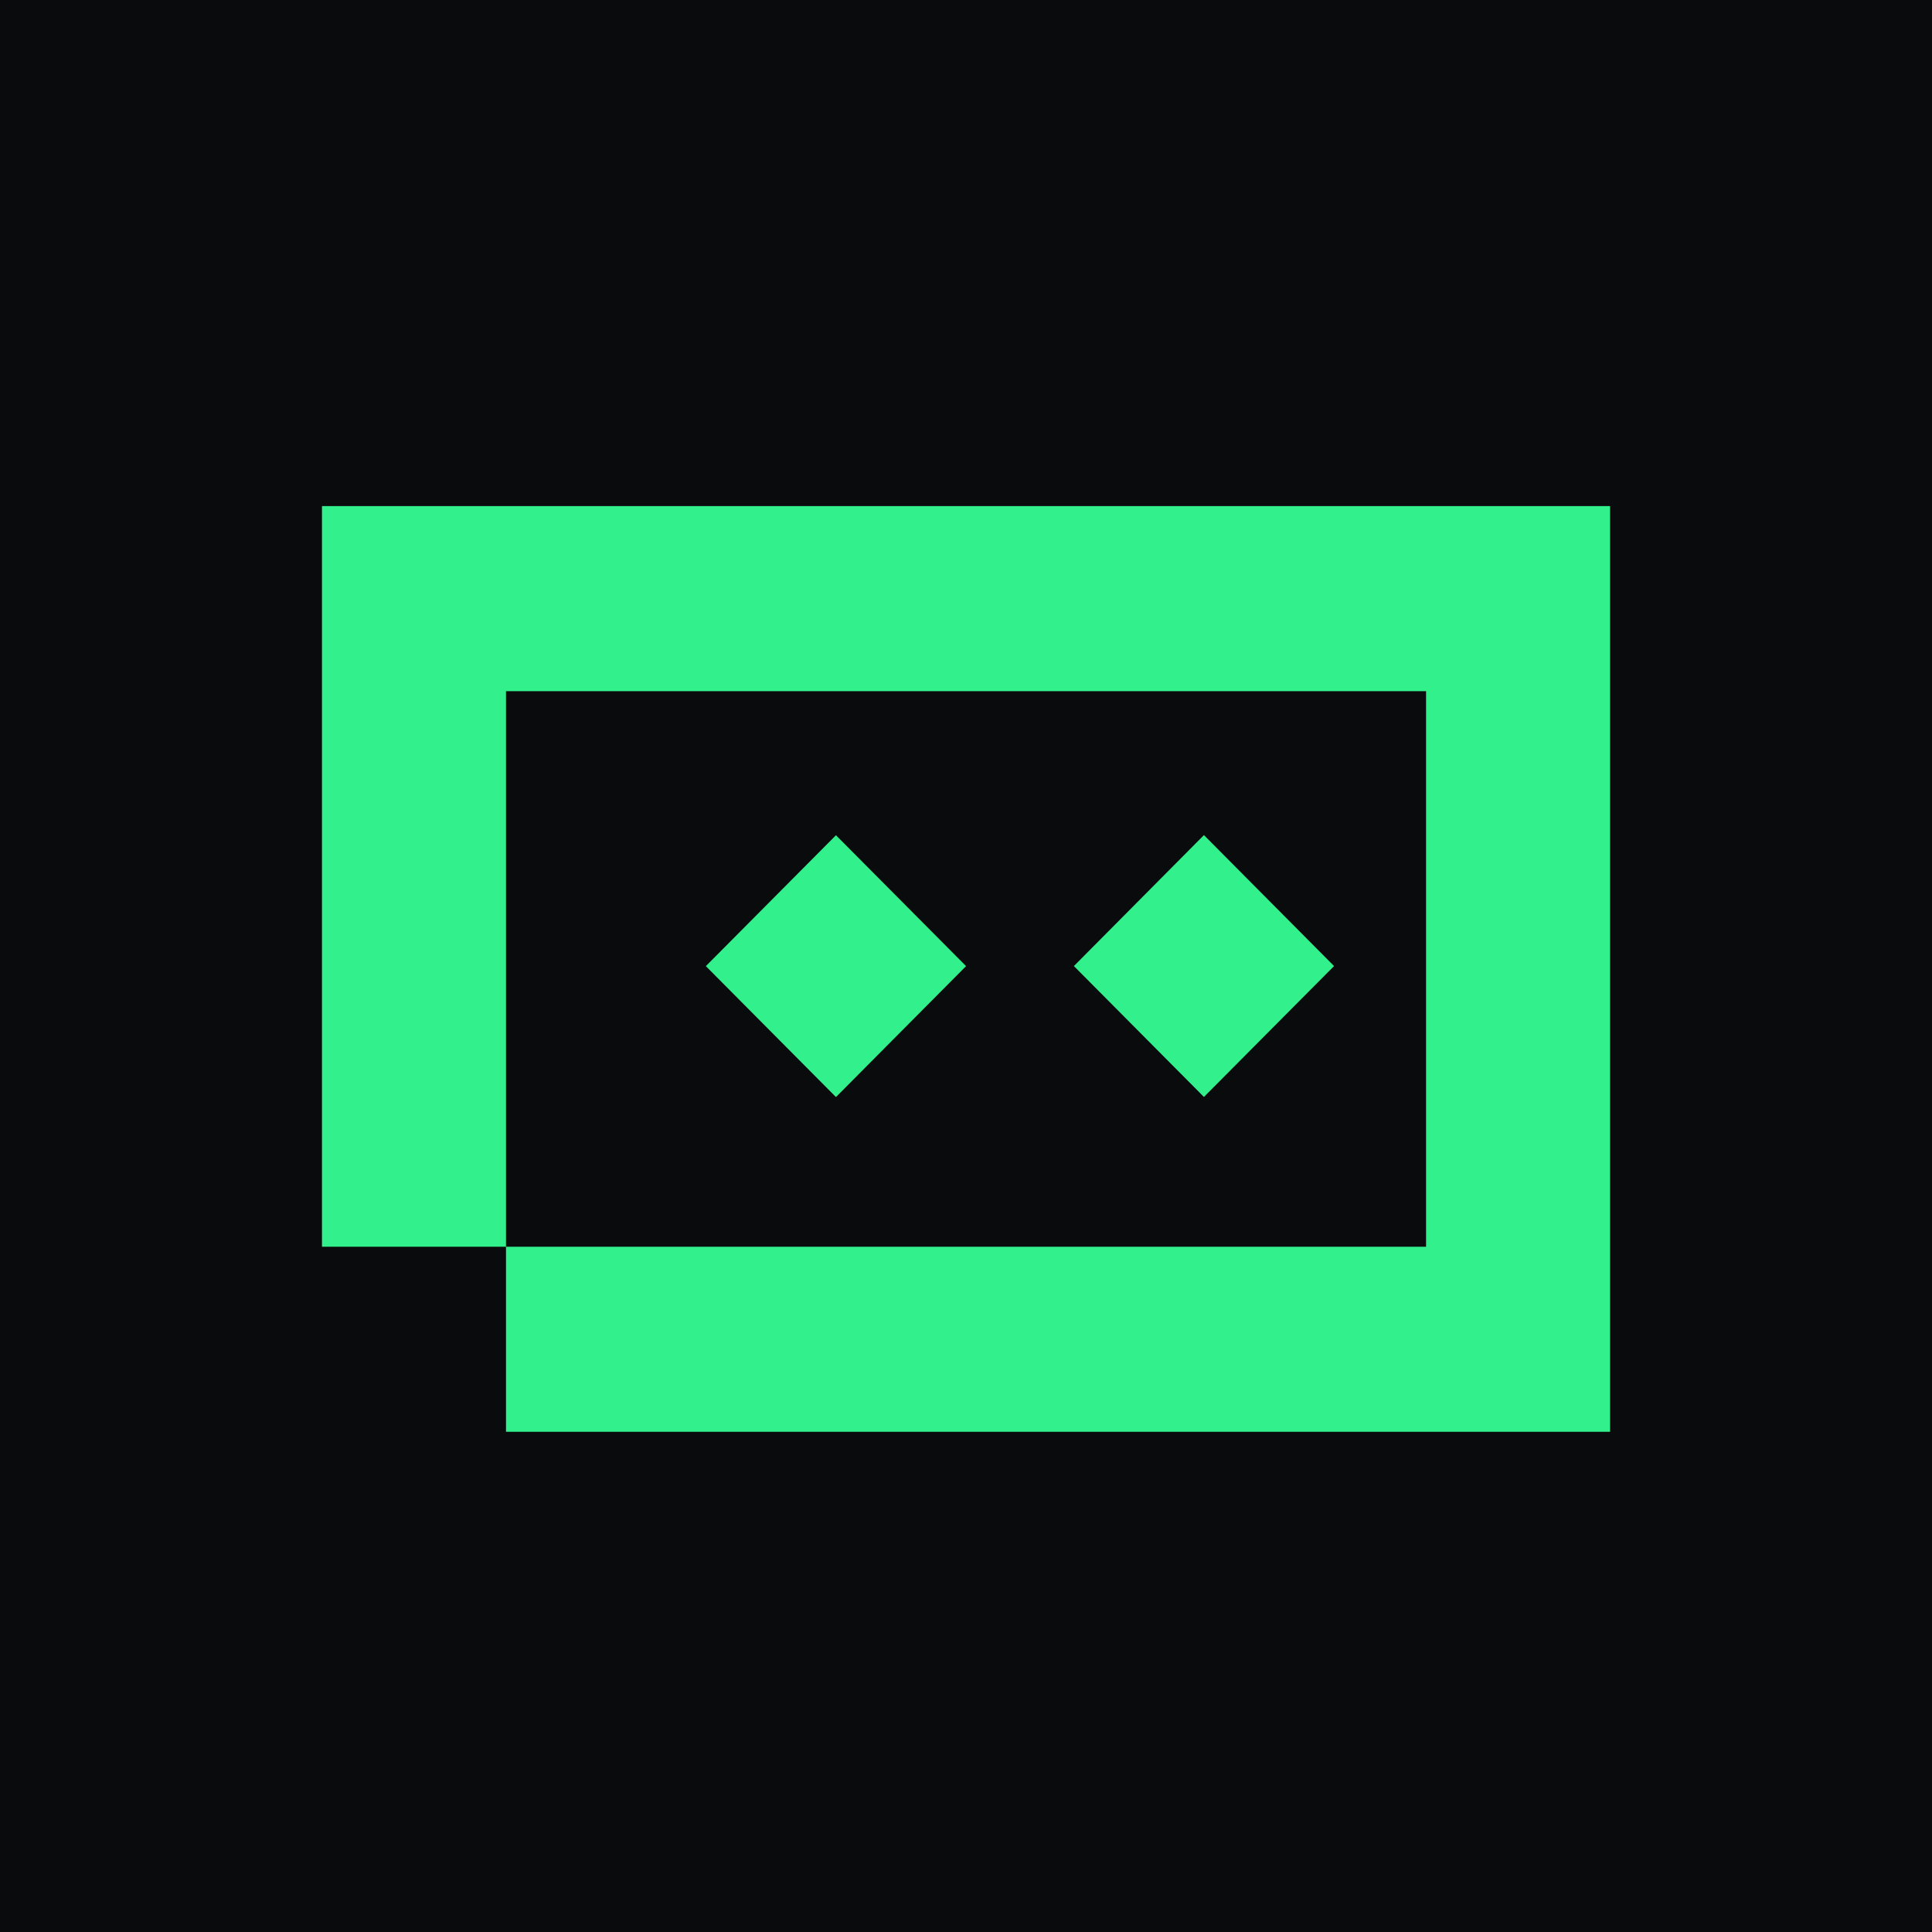
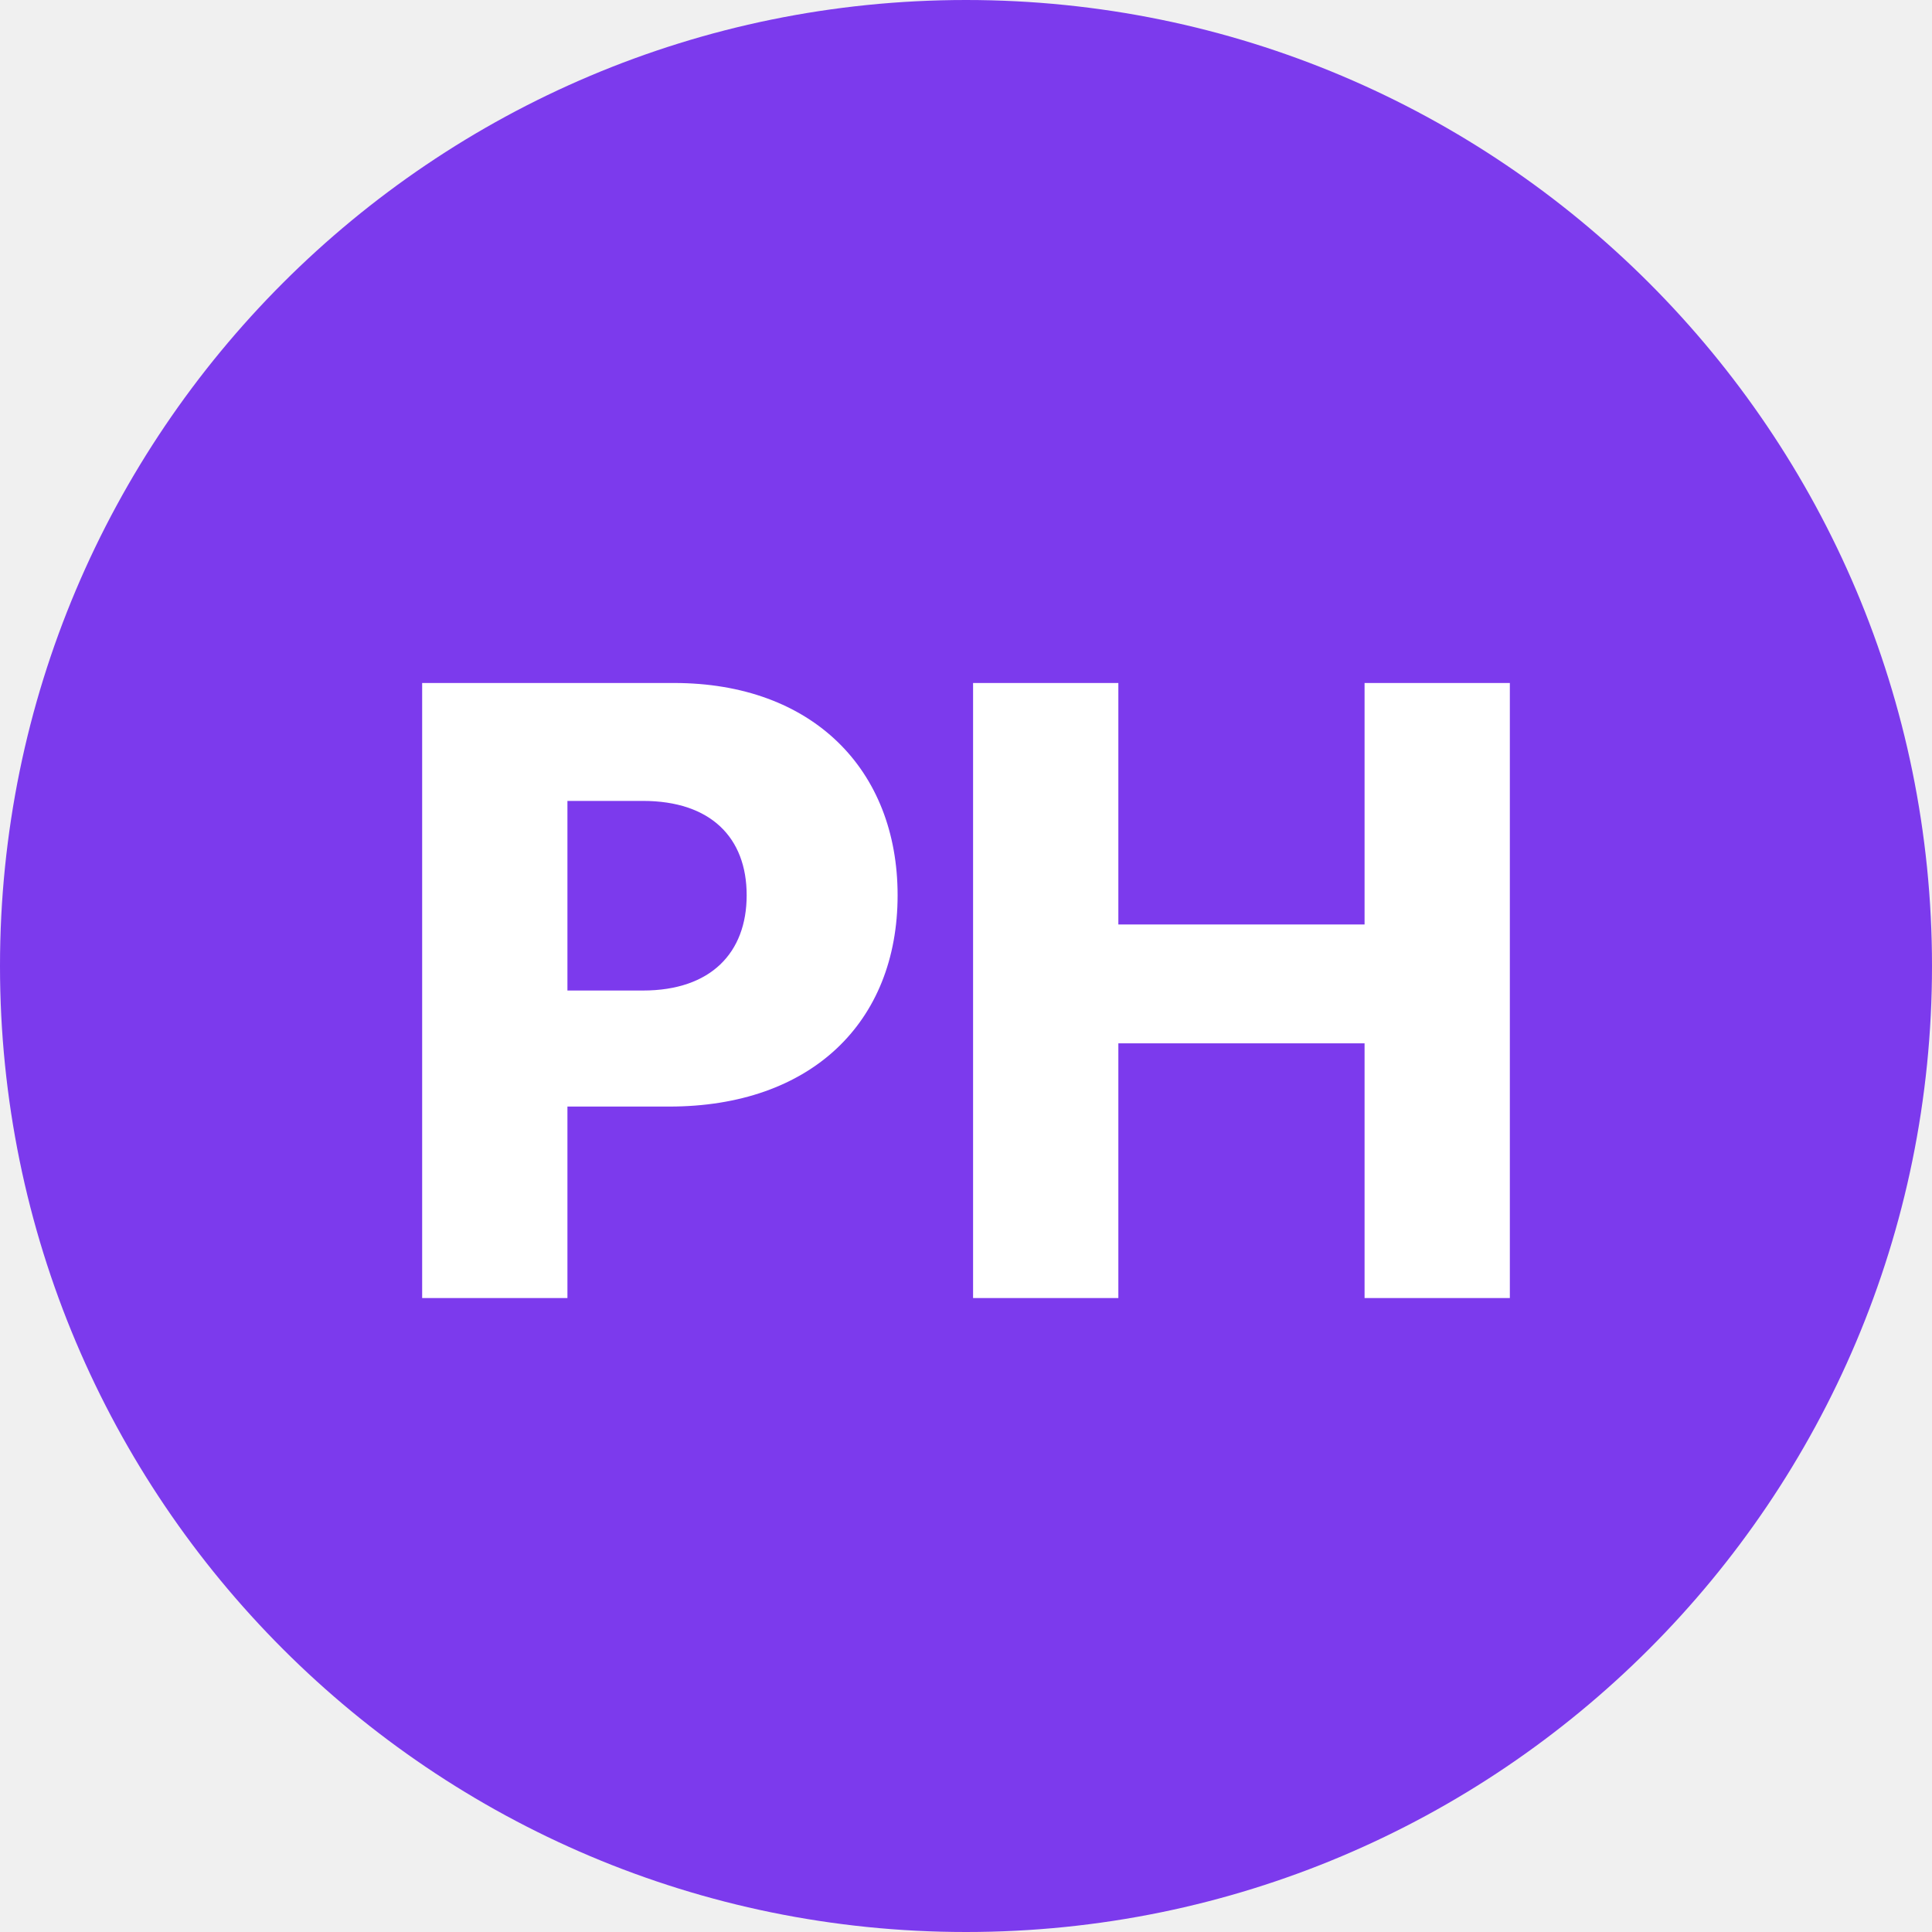
- <svg xmlns="http://www.w3.org/2000/svg" width="32" height="32" viewBox="0 0 32 32" fill="none">
-   <rect width="32" height="32" fill="#0A0B0D" />
-   <path d="M26.668 23.715H8.381V20.65H5.333V8.382H26.668V23.715ZM8.381 20.65H23.62V11.448H8.381V20.65ZM16.001 16.002L13.846 18.171L11.691 16.002L13.846 13.834L16.001 16.002ZM22.096 16.001L19.941 18.169L17.787 16.001L19.941 13.832L22.096 16.001Z" fill="#32F08C" />
+ <svg xmlns="http://www.w3.org/2000/svg" width="32" height="32" viewBox="0 0 32 32">
+   <circle cx="16" cy="16" r="16" fill="#7c3aed" />
+   <text x="16" y="21.5" text-anchor="middle" font-family="Inter, system-ui, -apple-system, Segoe UI, Roboto, Arial, sans-serif" font-size="14" font-weight="800" fill="#ffffff">
+     PH
+   </text>
</svg>
